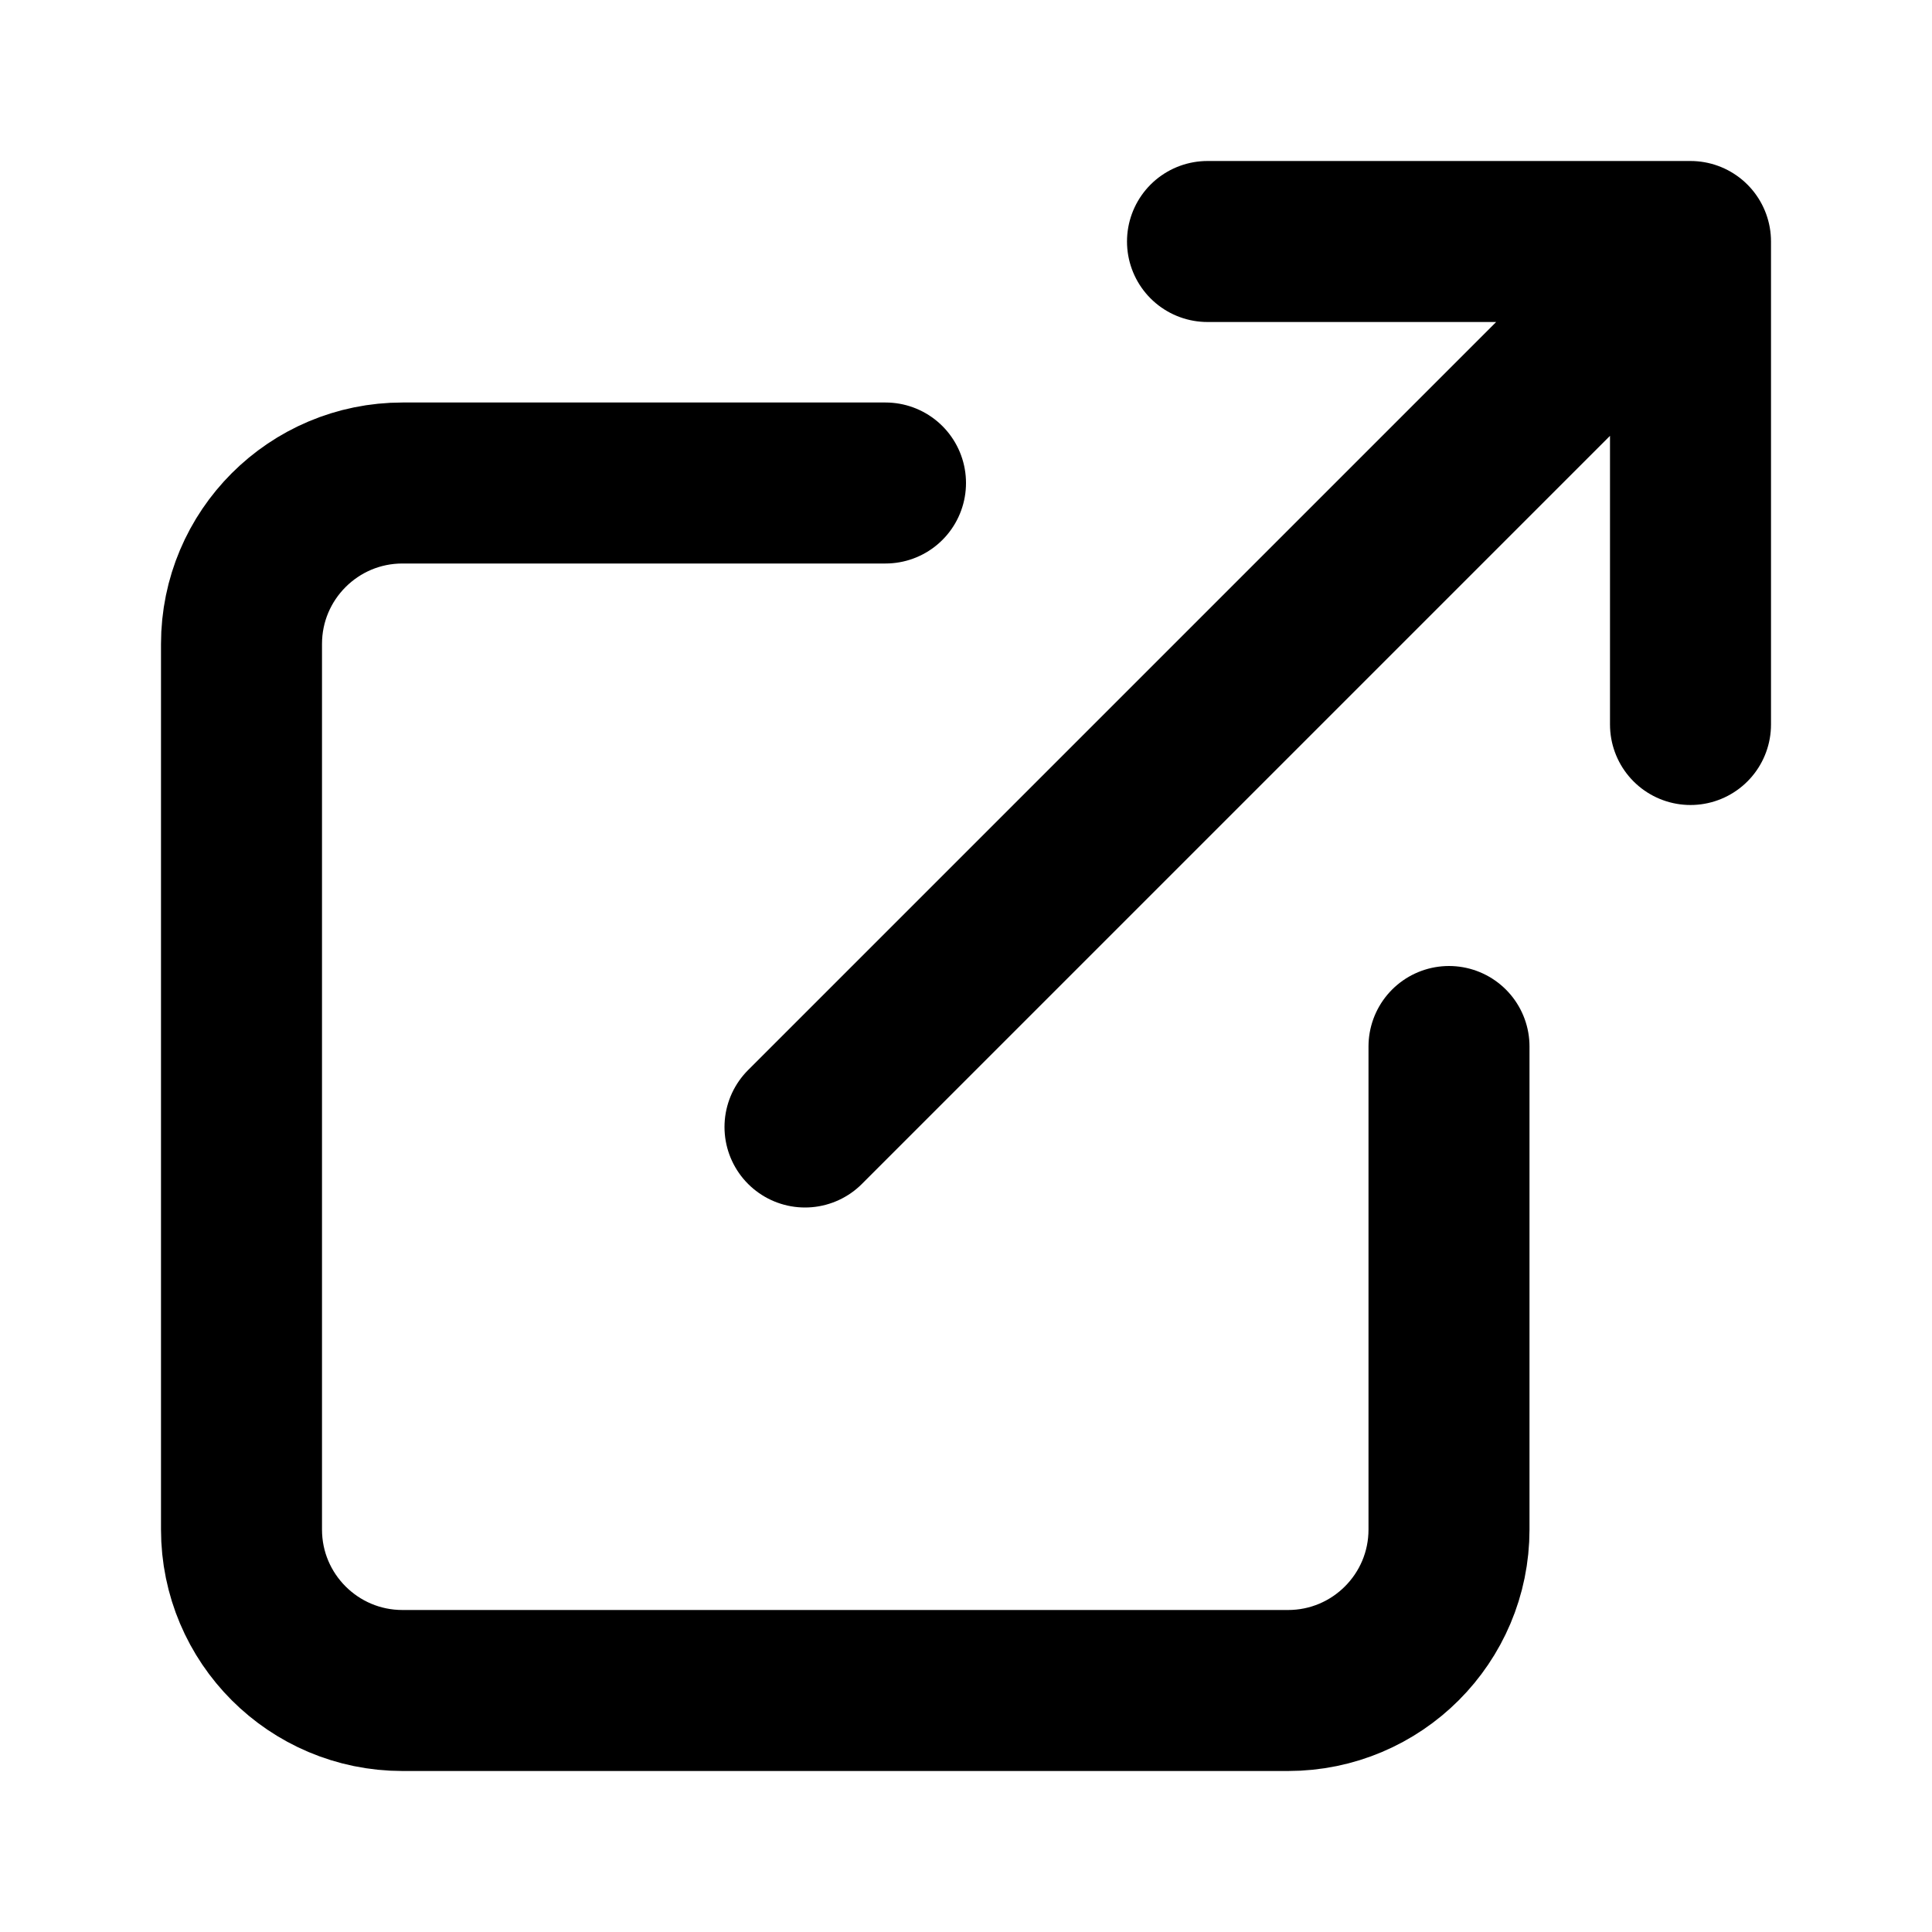
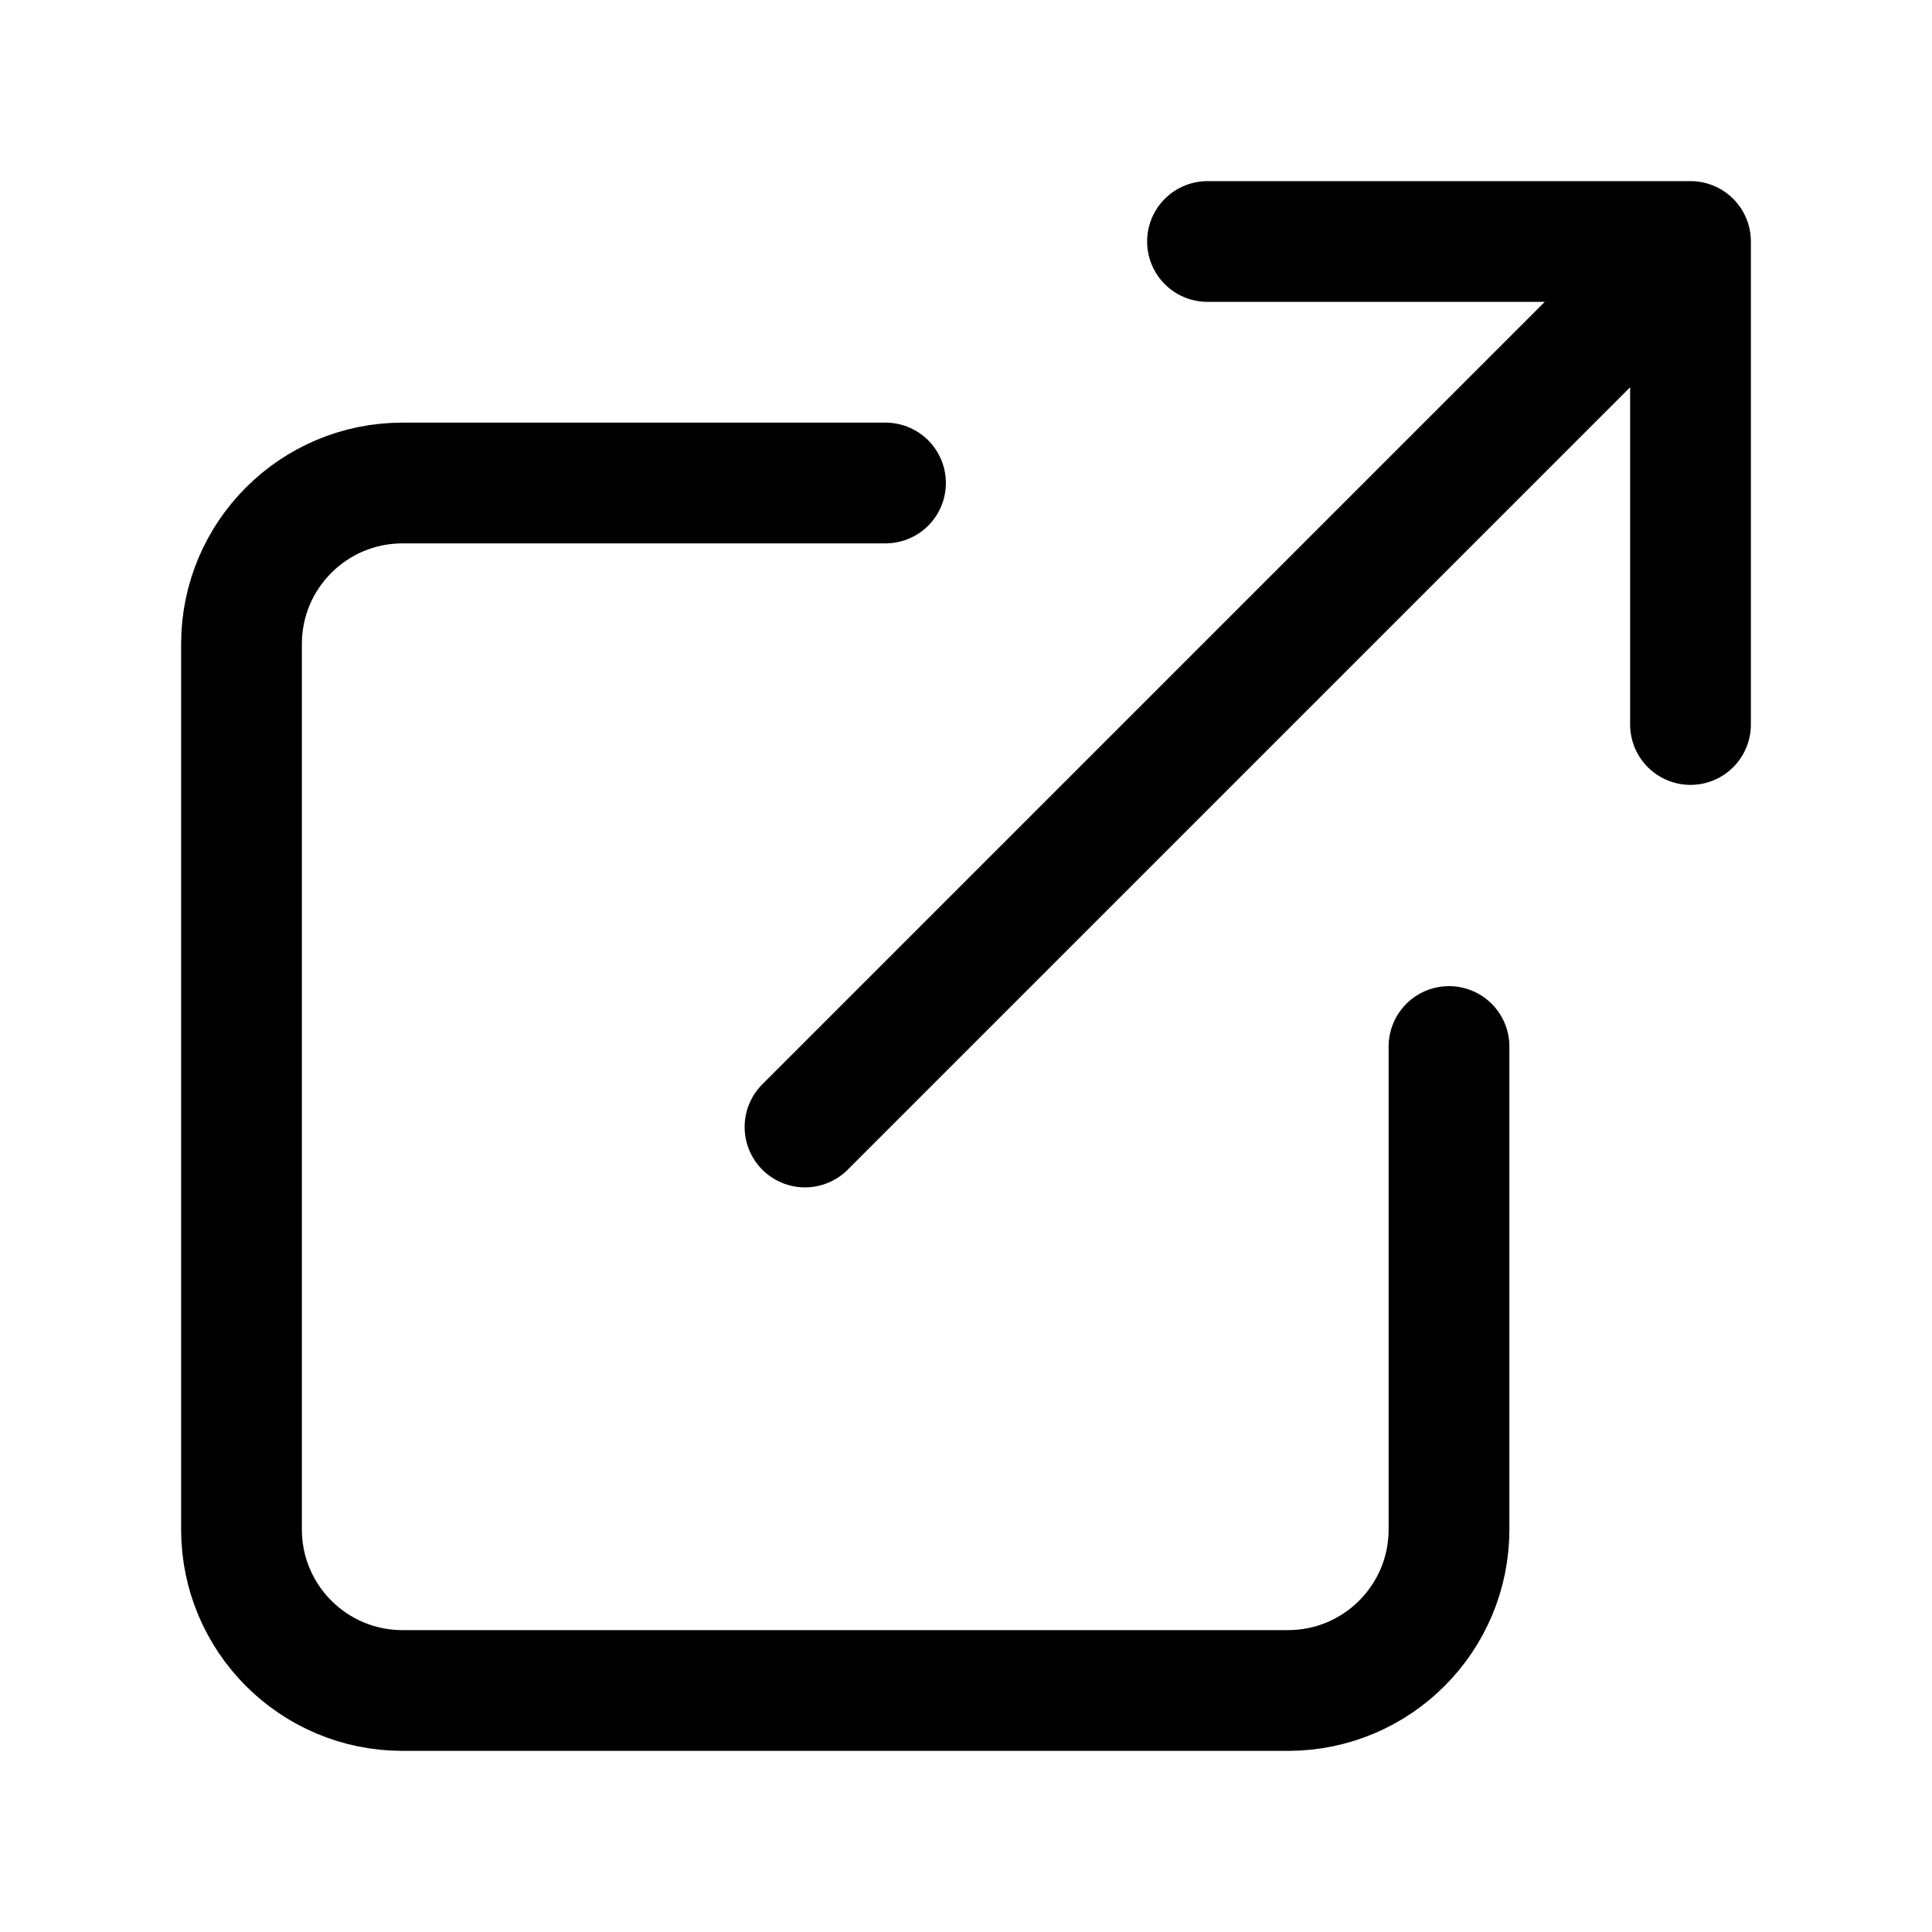
<svg xmlns="http://www.w3.org/2000/svg" focusable="false" viewBox="0 0 24 24">
-   <path fill="none" stroke="currentColor" stroke-linecap="round" stroke-linejoin="round" stroke-width="2" d="M15 3h6v6m-11 5L21 3m-3 10v6a2 2 0 0 1-2 2H5a2 2 0 0 1-2-2V8a2 2 0 0 1 2-2h6" />
+   <path fill="none" stroke="currentColor" stroke-linecap="round" stroke-linejoin="round" stroke-width="1.5" d="M15 3h6v6m-11 5L21 3m-3 10v6a2 2 0 0 1-2 2H5a2 2 0 0 1-2-2V8a2 2 0 0 1 2-2h6" />
</svg>
